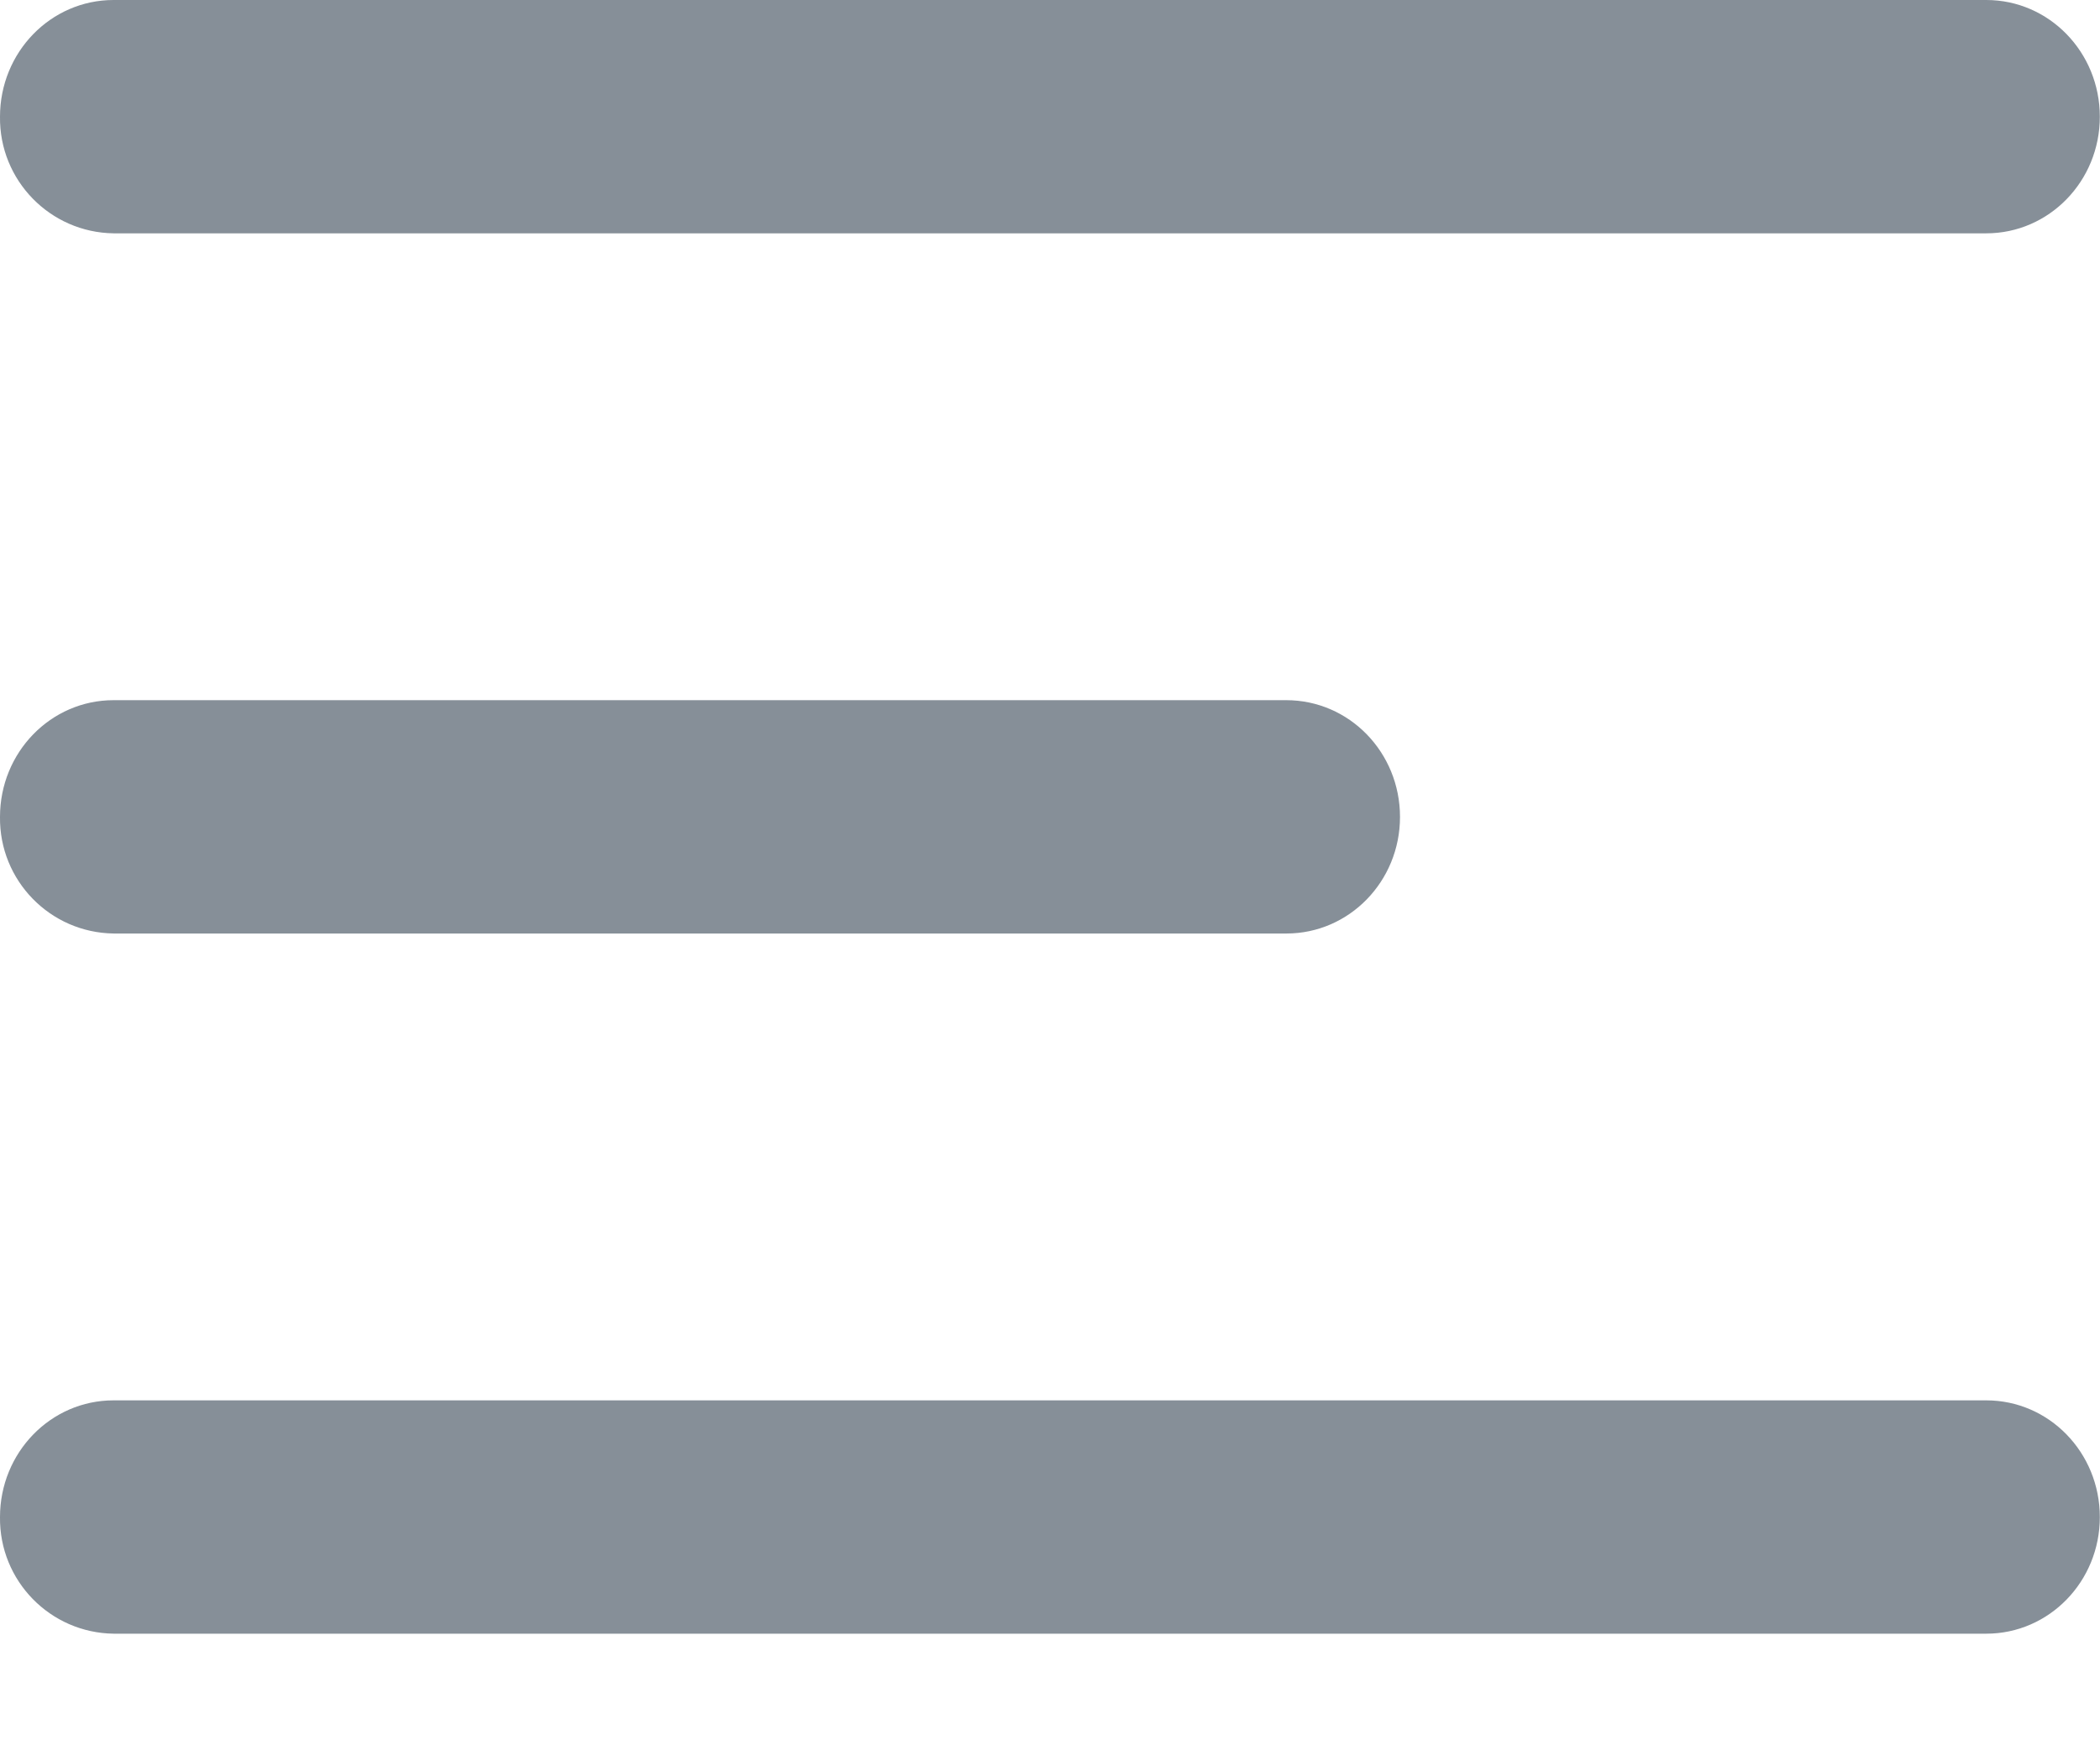
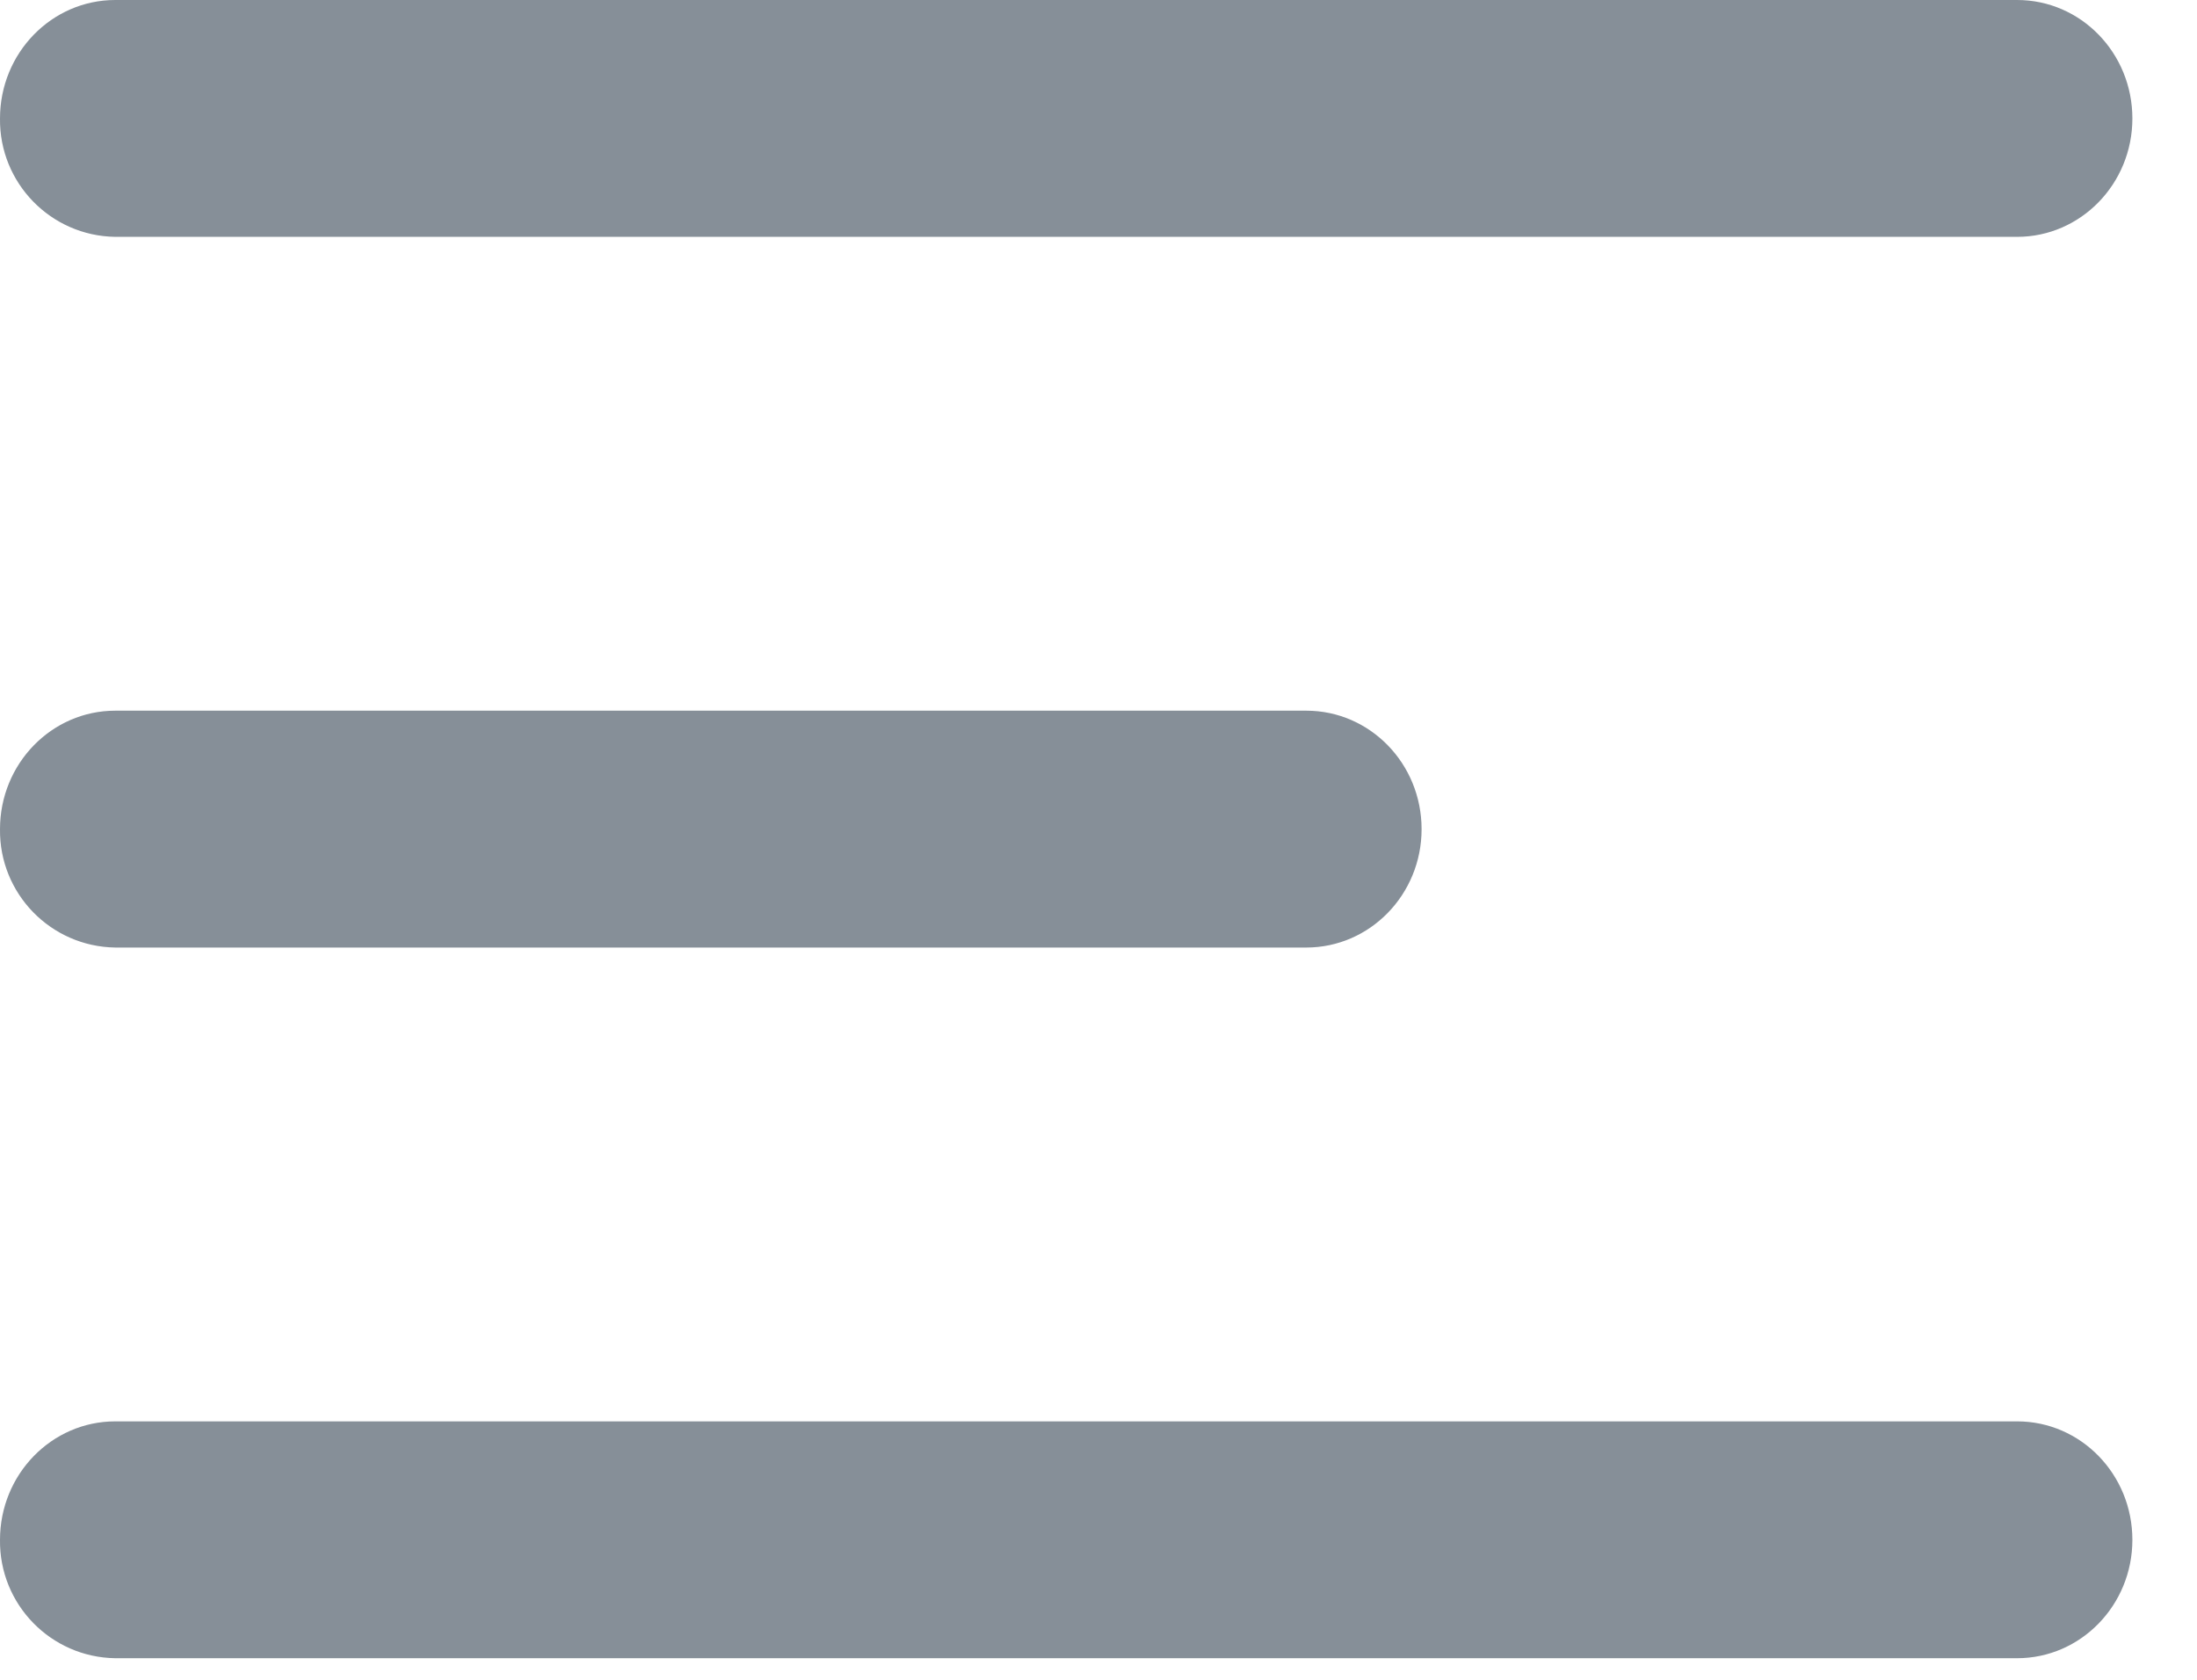
- <svg xmlns="http://www.w3.org/2000/svg" width="12" height="10" fill="none">
-   <path fill-rule="evenodd" clip-rule="evenodd" d="M0 8.667C0 8.298.29 8 .649 8H11.35c.359 0 .649.298.649.667 0 .368-.29.666-.649.666H.65A.658.658 0 010 8.667zm0-8C0 .298.29 0 .649 0H11.35c.359 0 .649.298.649.667 0 .368-.29.666-.649.666H.65A.658.658 0 010 .667zm0 4C0 4.298.29 4 .649 4H7.35c.36 0 .65.298.65.667 0 .368-.29.666-.649.666H.65A.658.658 0 010 4.667z" fill="#868F98" />
+ <svg xmlns="http://www.w3.org/2000/svg" width="17" height="13" fill="none">
+   <path fill-rule="evenodd" clip-rule="evenodd" d="M0 11.917C0 11.41.4 11 .892 11h14.716c.493 0 .892.41.892.917 0 .506-.4.916-.892.916H.892A.905.905 0 010 11.917zm0-11C0 .41.4 0 .892 0h14.716c.493 0 .892.41.892.917 0 .506-.4.916-.892.916H.892A.905.905 0 010 .917zm0 5.5C0 5.91.4 5.5.892 5.5h9.216c.493 0 .892.41.892.917 0 .506-.4.916-.892.916H.892A.905.905 0 010 6.417z" fill="#868F98" />
</svg>
